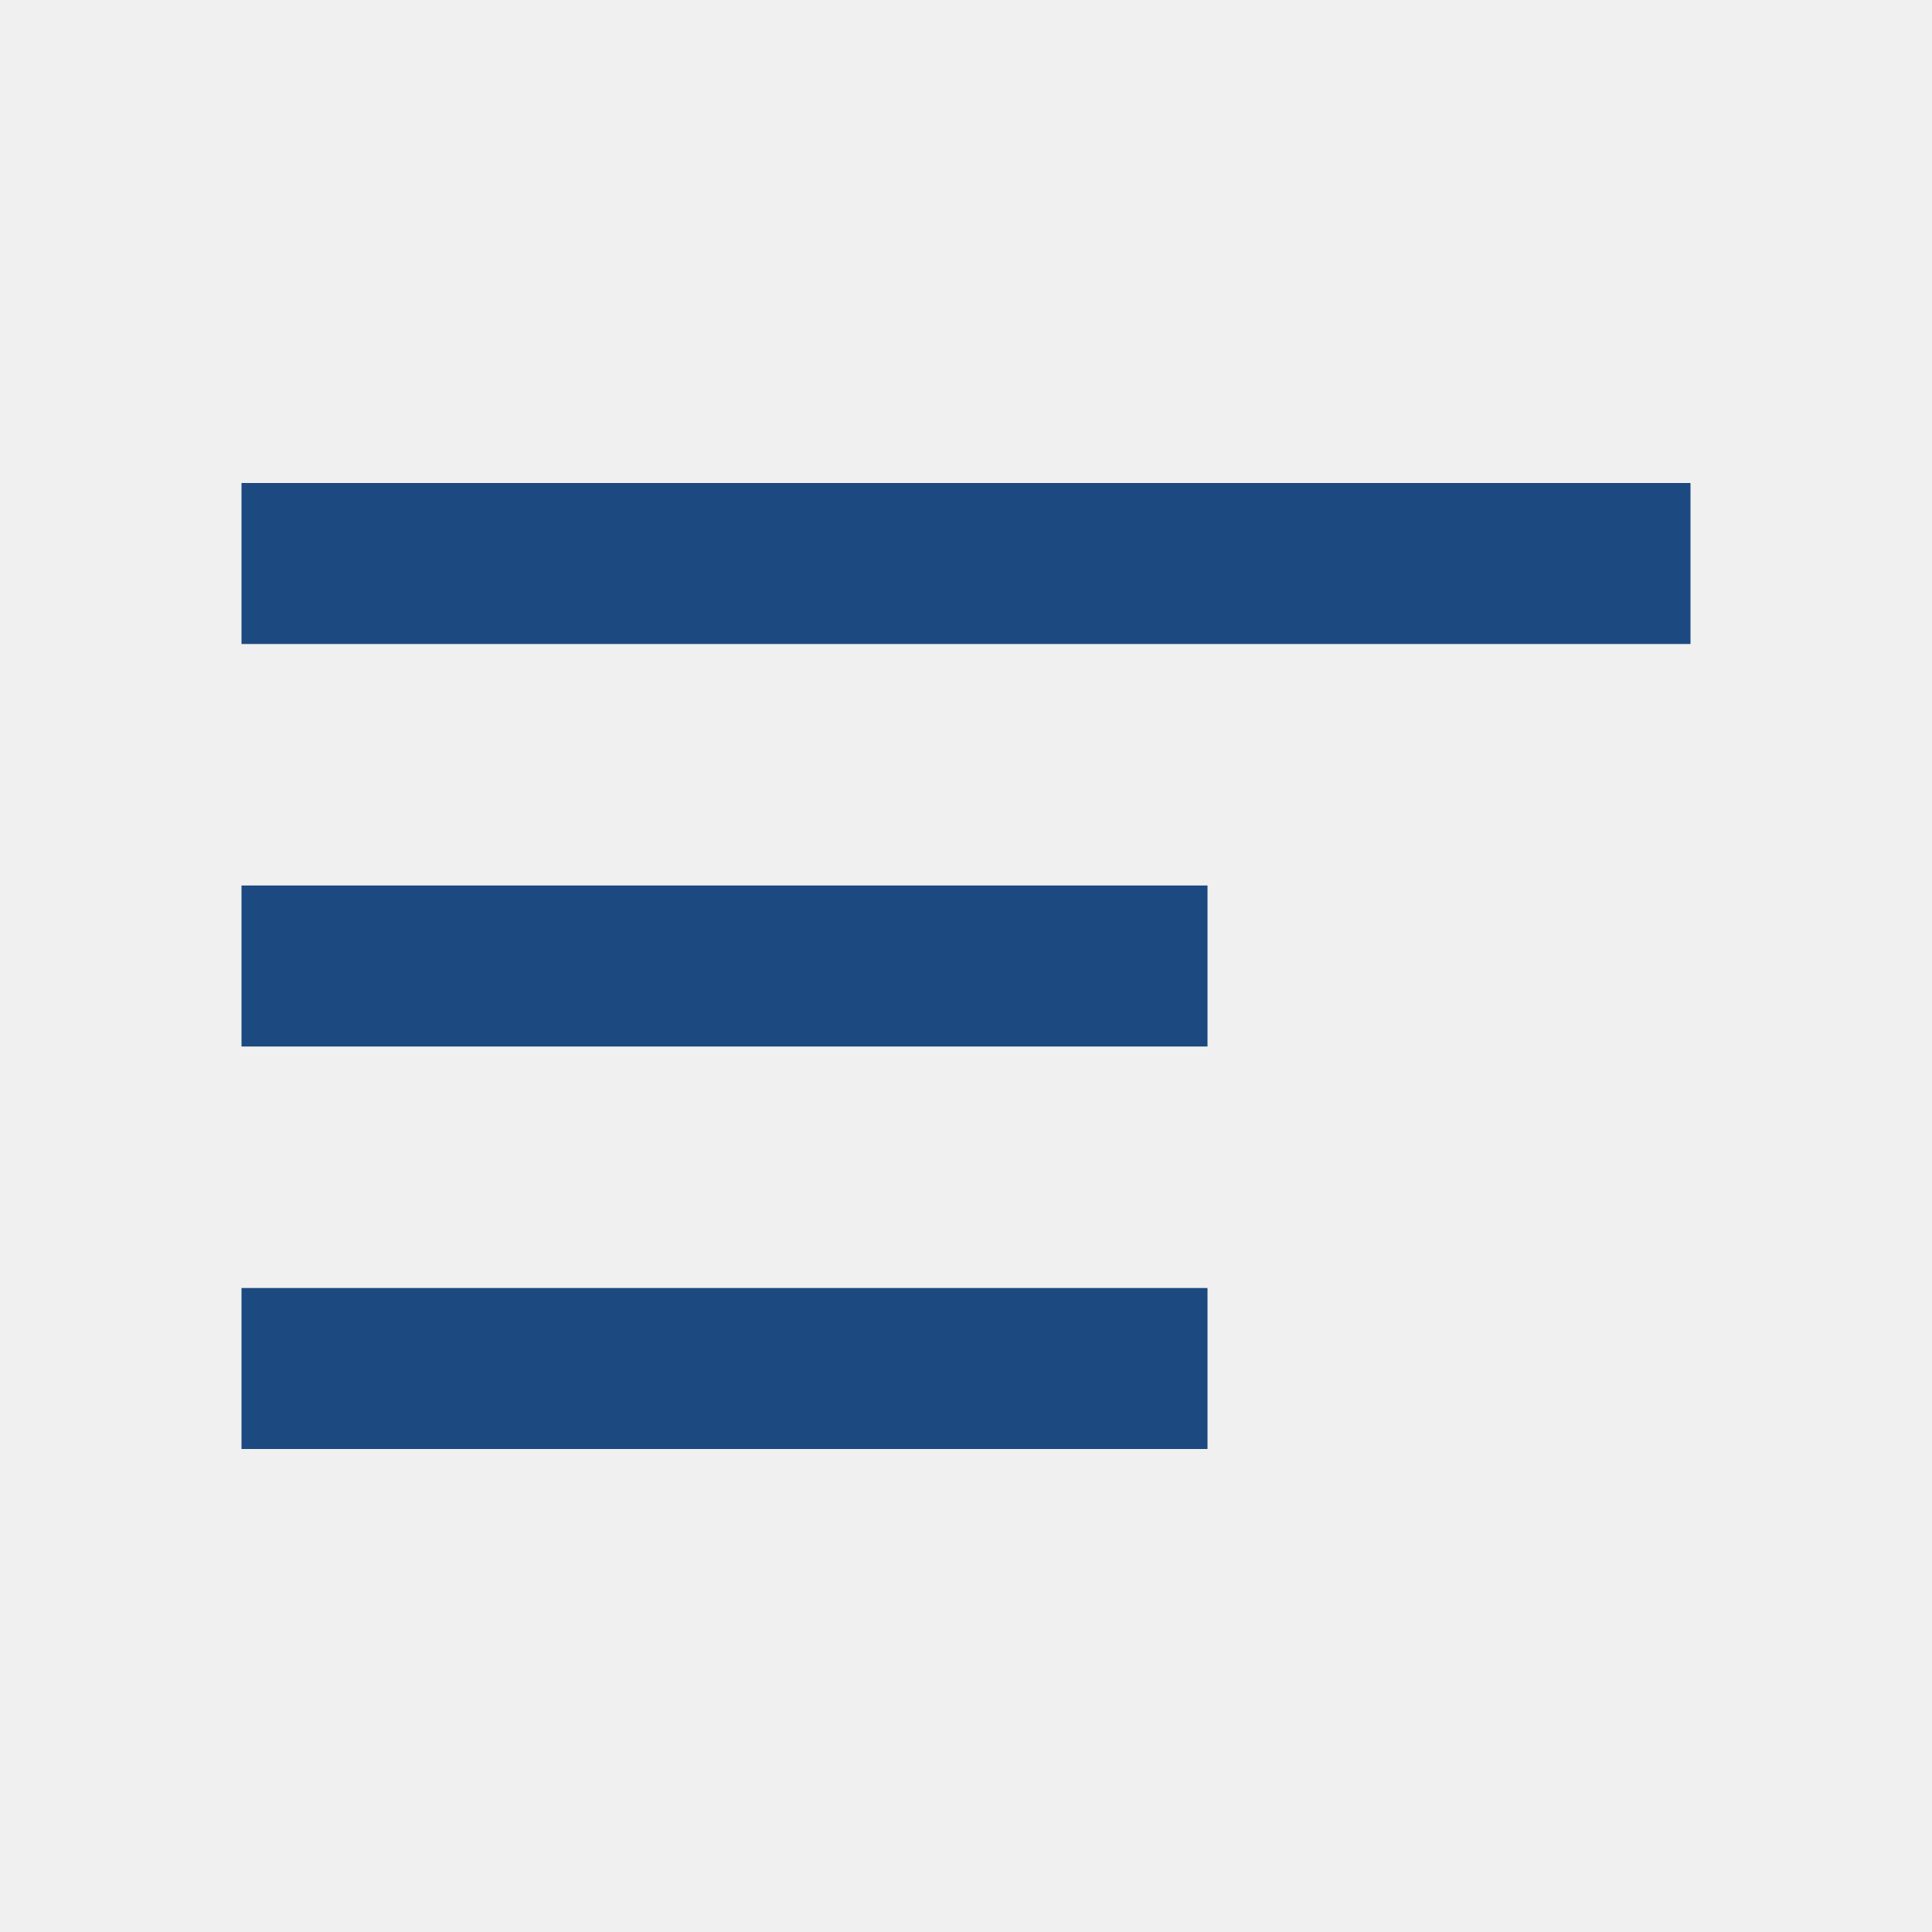
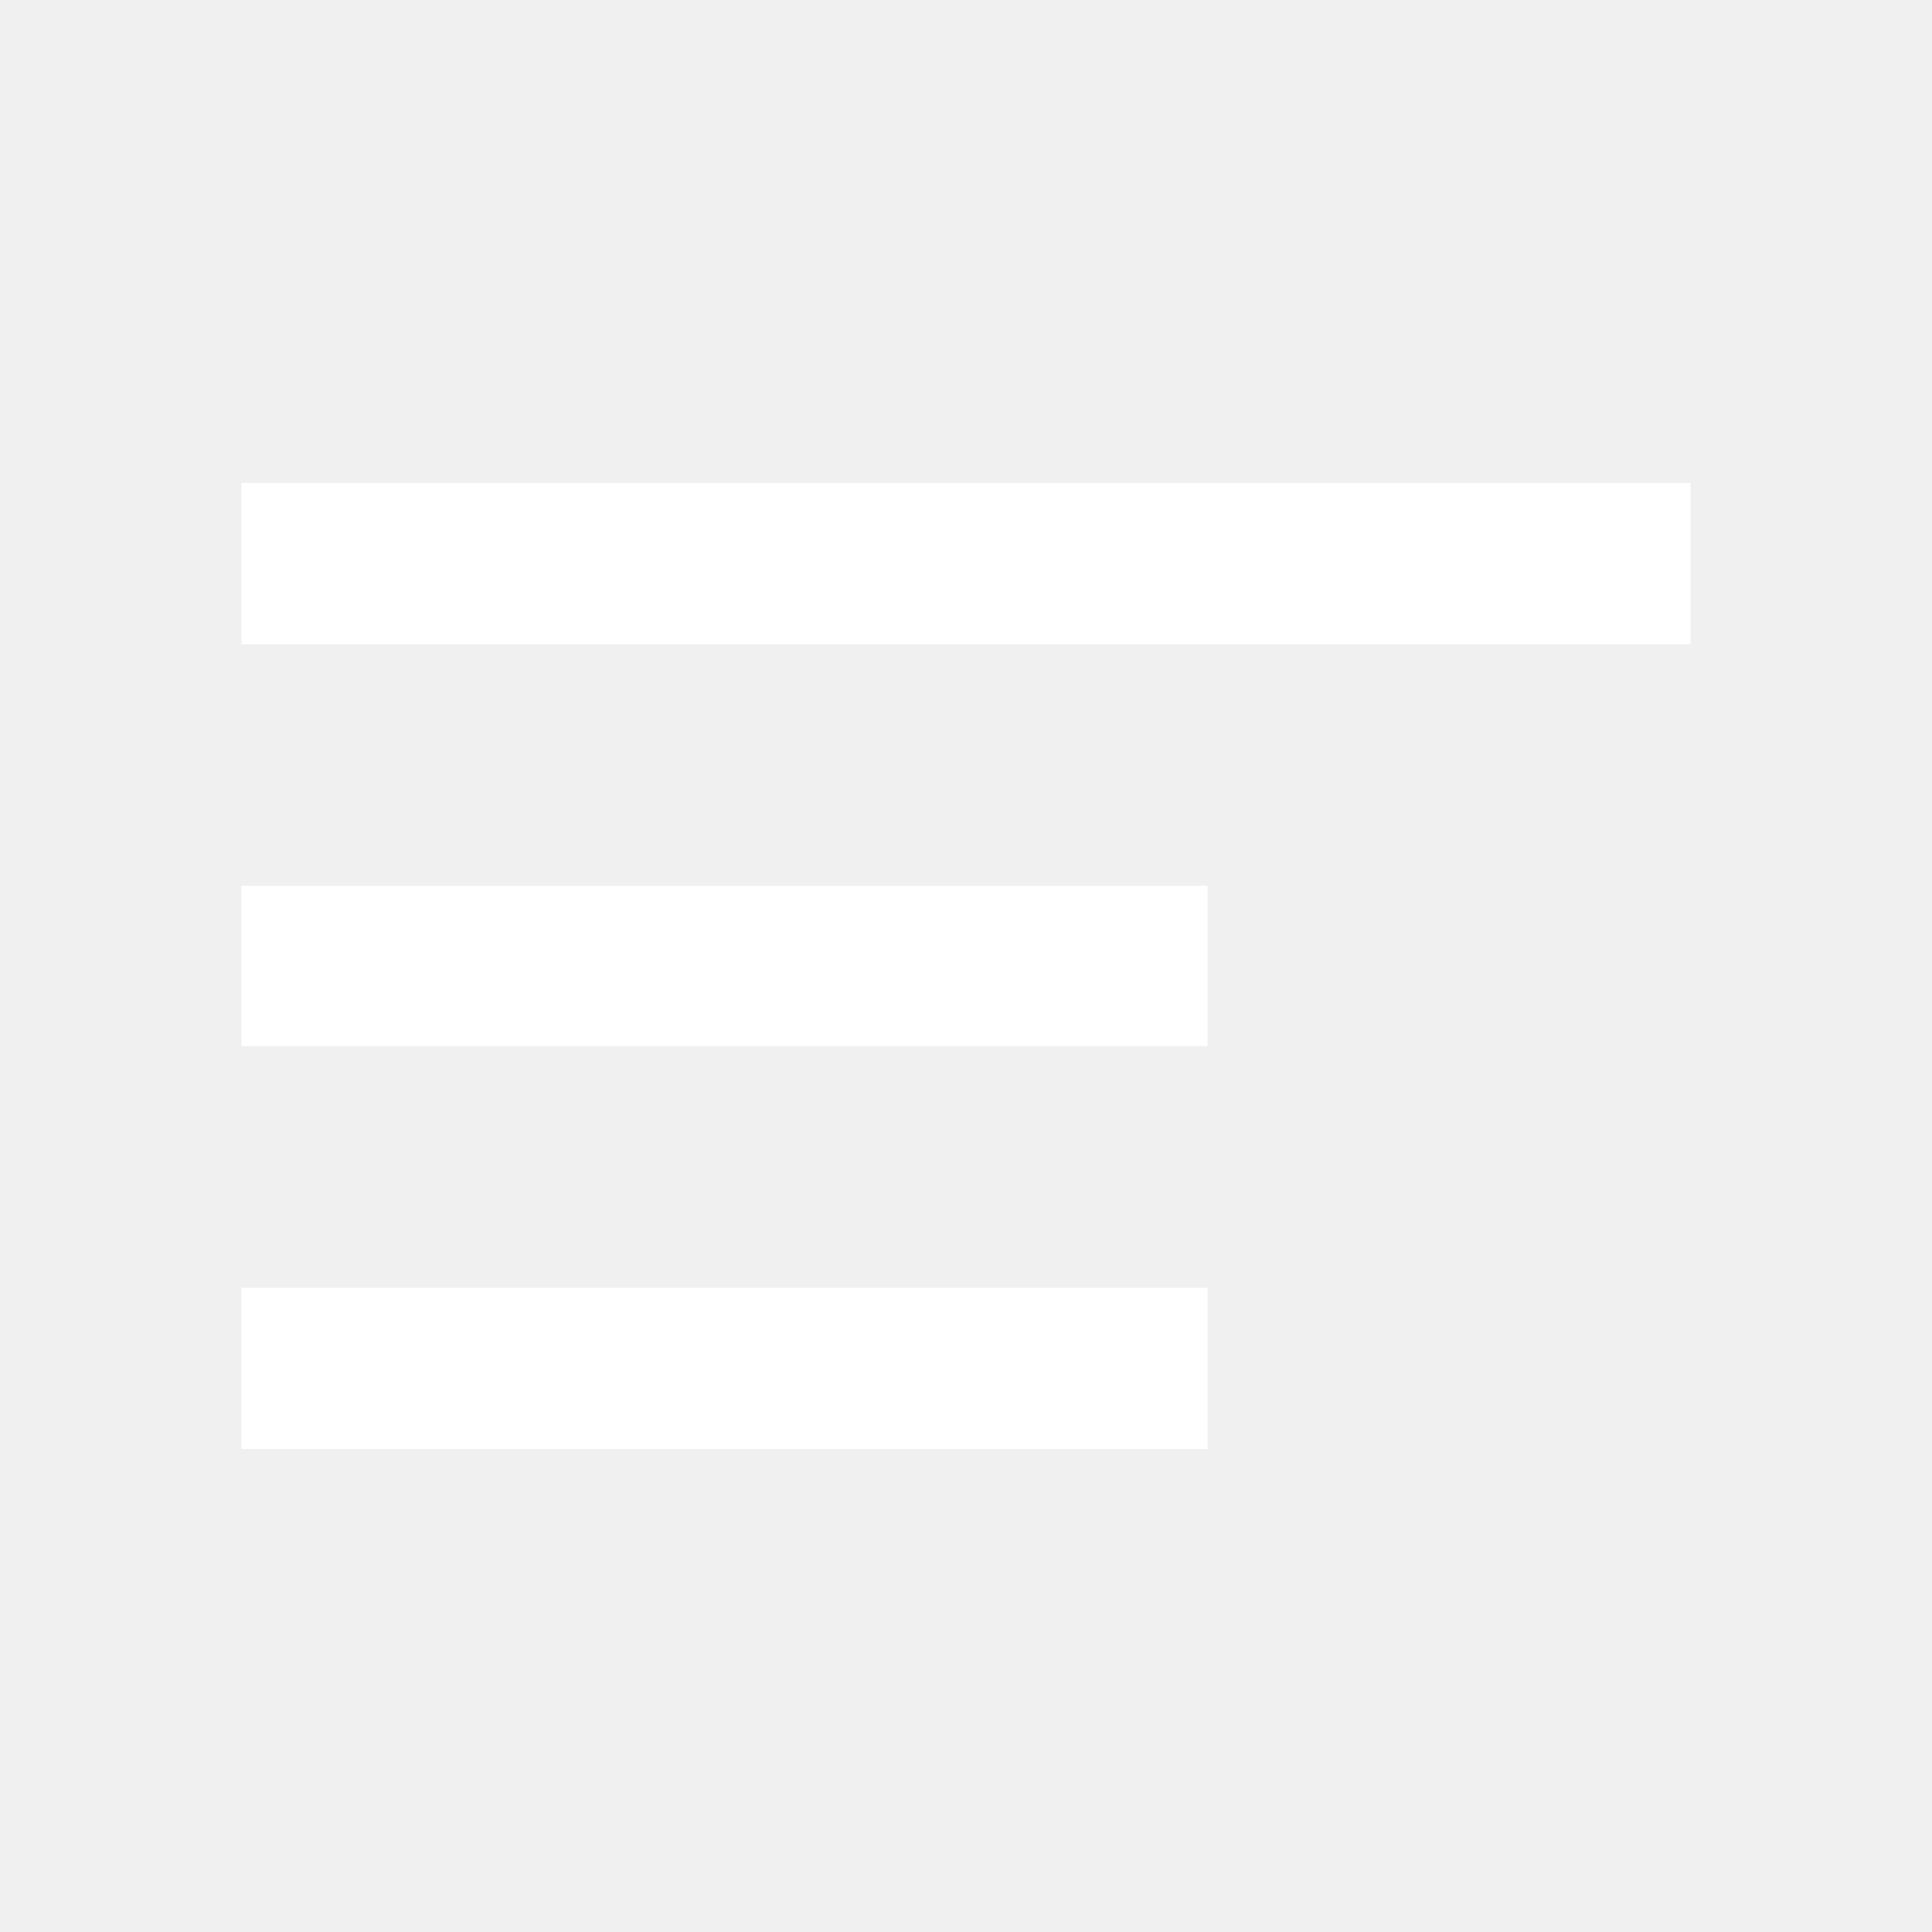
<svg xmlns="http://www.w3.org/2000/svg" width="30" height="30" viewBox="0 0 30 30" fill="none">
  <g clip-path="url(#clip0_0_956)">
-     <path d="M18.75 22.5H3.75V20H18.75V22.5ZM26.25 7.5V10H3.75V7.5H26.25ZM18.75 16.25H3.75V13.75H18.75V16.25Z" fill="#1C4980" />
+     <path d="M18.75 22.5H3.75V20H18.75V22.5ZM26.25 7.5V10H3.75V7.5H26.25ZM18.75 16.25H3.75V13.75H18.75V16.25Z" fill="#fff" />
  </g>
  <defs>
    <clipPath id="clip0_0_956">
      <rect width="30" height="30" fill="white" transform="matrix(-1 0 0 1 30 0)" />
    </clipPath>
  </defs>
</svg>
